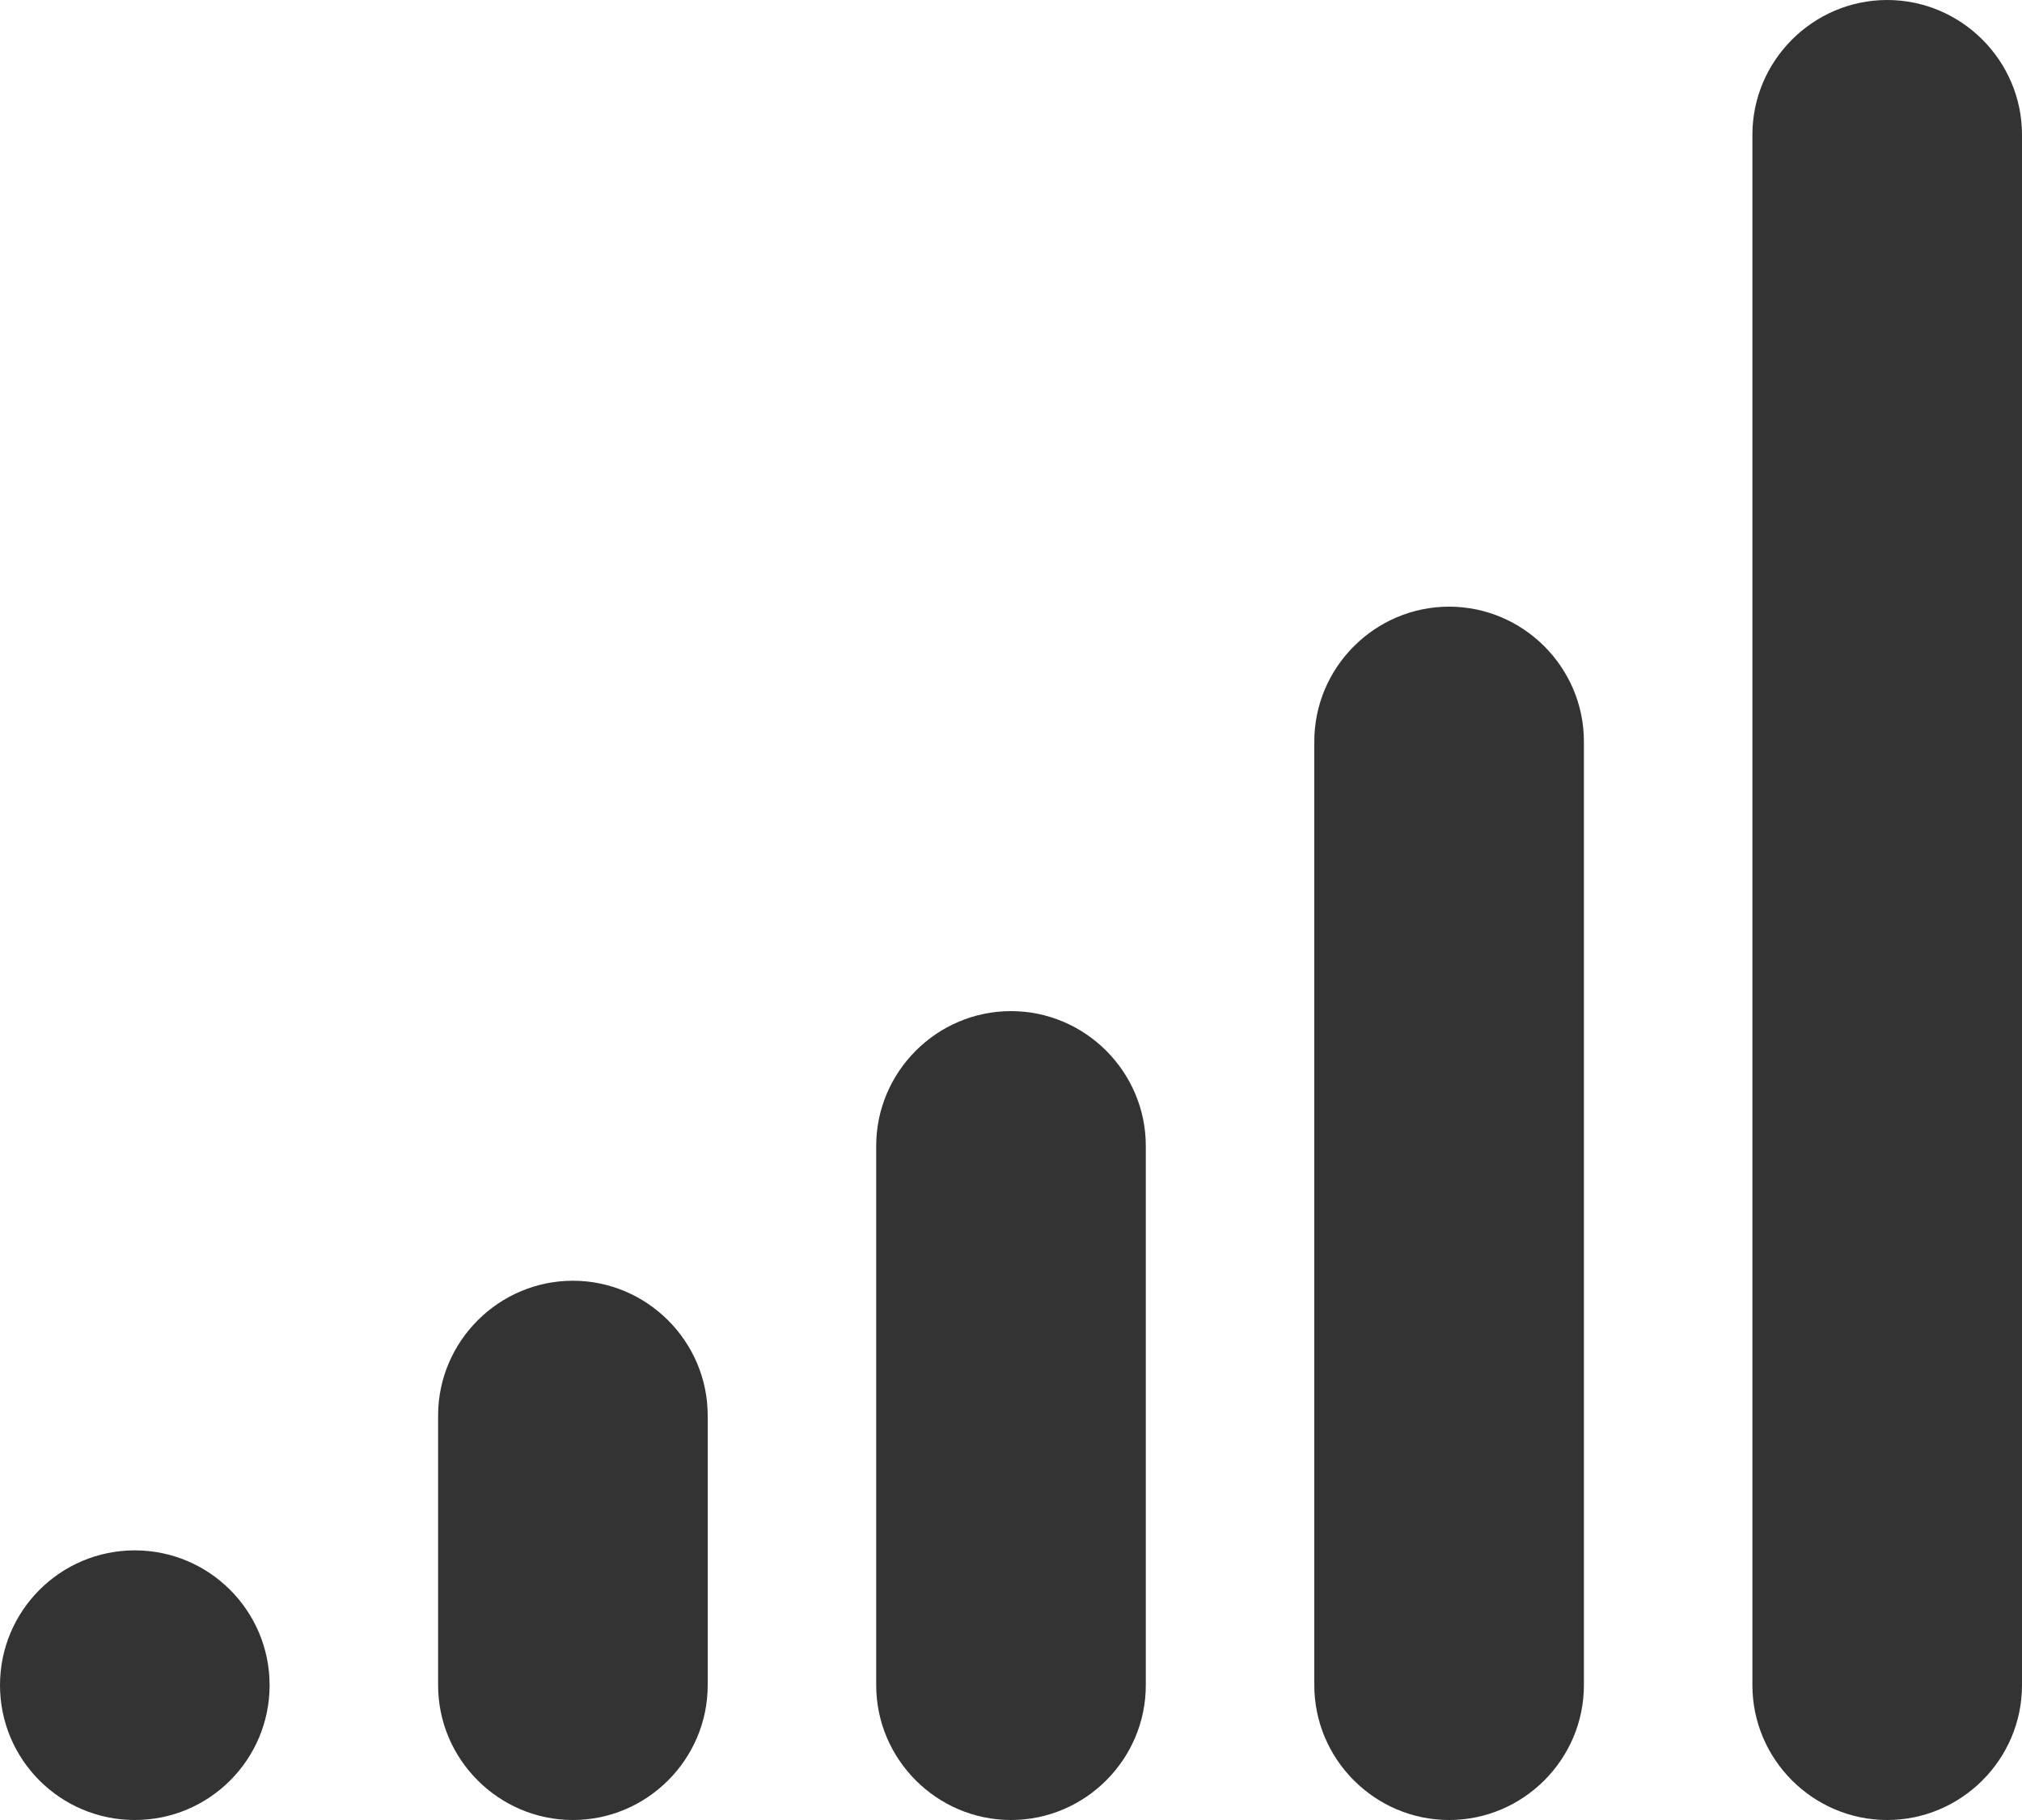
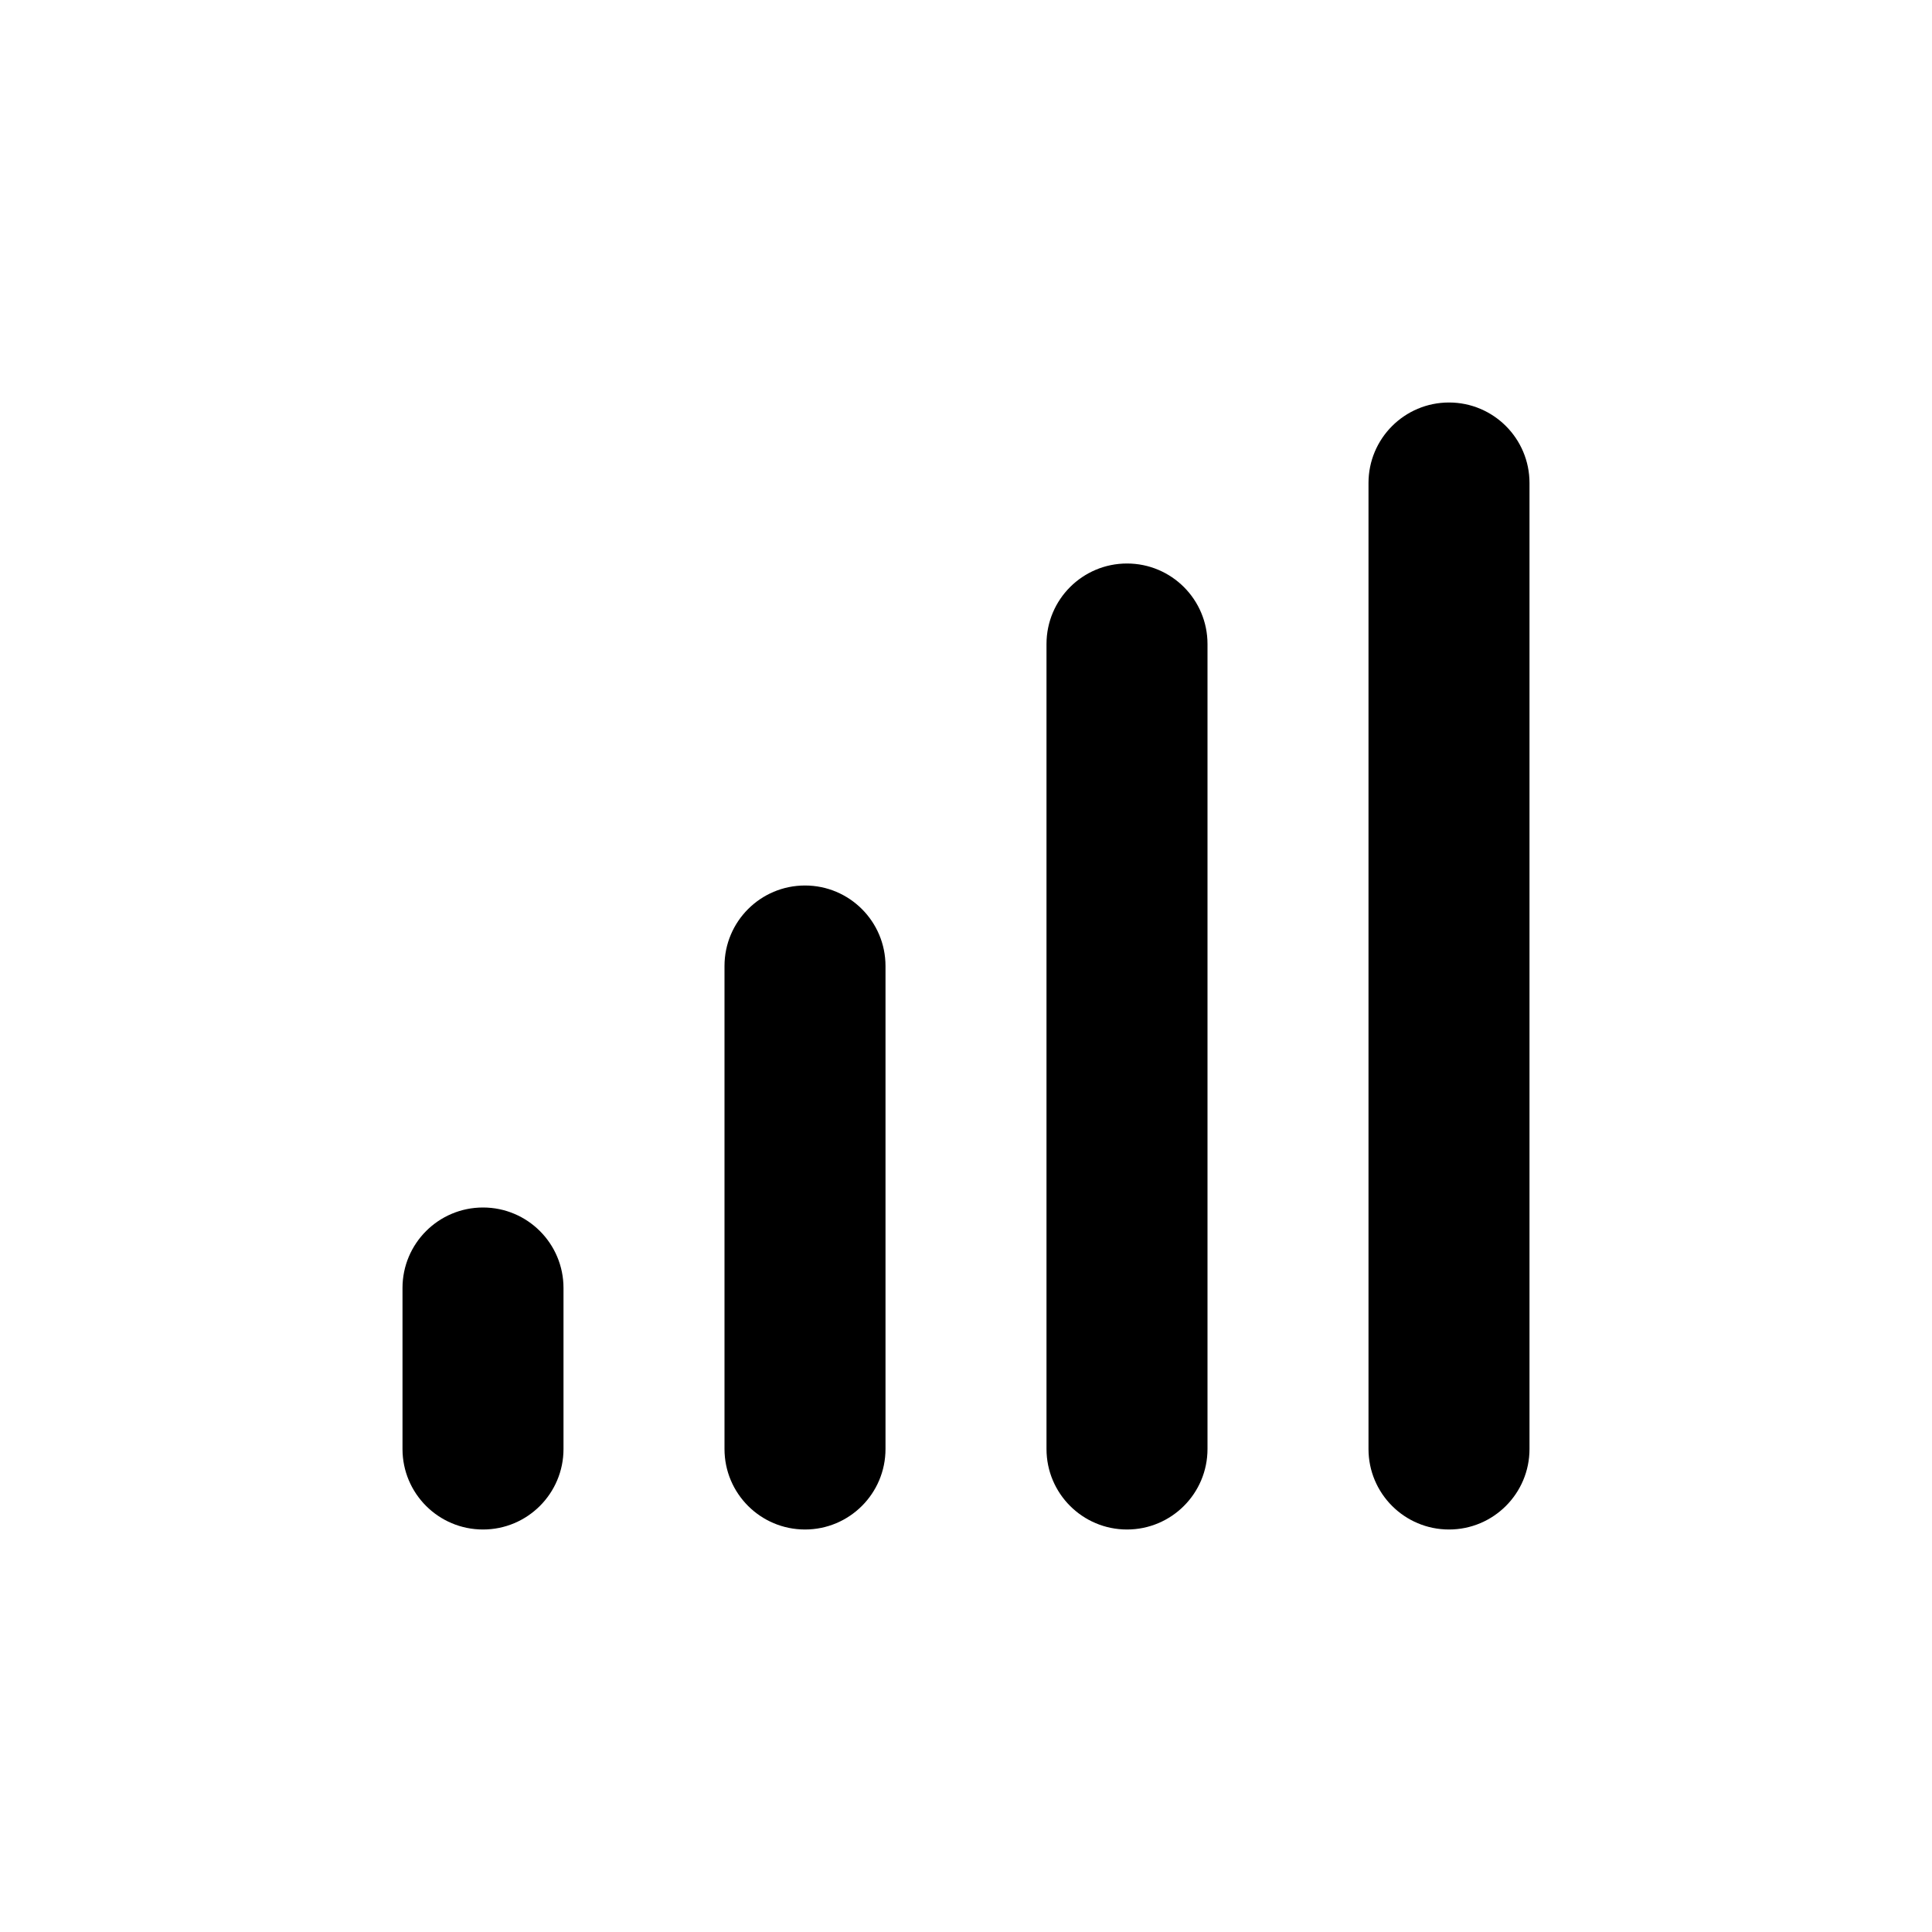
- <svg xmlns="http://www.w3.org/2000/svg" viewBox="0 0 60 54" enable-background="new 0 0 60 54">
-   <style type="text/css">.st0{fill:#333333;}</style>
-   <path class="st0" d="M17 38c-2.2 0-4 1.8-4 4v8c0 2.2 1.8 4 4 4s4-1.8 4-4v-8c0-2.2-1.8-4-4-4z" />
-   <circle class="st0" cx="4" cy="50" r="4" />
-   <path class="st0" d="M30 30c-2.2 0-4 1.8-4 4v16c0 2.2 1.8 4 4 4s4-1.8 4-4v-16c0-2.2-1.8-4-4-4zM43 18c-2.2 0-4 1.8-4 4v28c0 2.2 1.8 4 4 4s4-1.8 4-4v-28c0-2.2-1.8-4-4-4zM56 0c-2.2 0-4 1.8-4 4v46c0 2.2 1.8 4 4 4s4-1.8 4-4v-46c0-2.2-1.8-4-4-4z" />
+ <svg xmlns="http://www.w3.org/2000/svg" viewBox="-5 -5 24 24" width="24" height="24" preserveAspectRatio="xMinYMin" class="jam jam-signal">
+   <path d="M1 10a1 1 0 0 1 1 1v2a1 1 0 0 1-2 0v-2a1 1 0 0 1 1-1zm4-4a1 1 0 0 1 1 1v6a1 1 0 0 1-2 0V7a1 1 0 0 1 1-1zm4-4a1 1 0 0 1 1 1v10a1 1 0 0 1-2 0V3a1 1 0 0 1 1-1zm4-2a1 1 0 0 1 1 1v12a1 1 0 0 1-2 0V1a1 1 0 0 1 1-1z" />
</svg>
